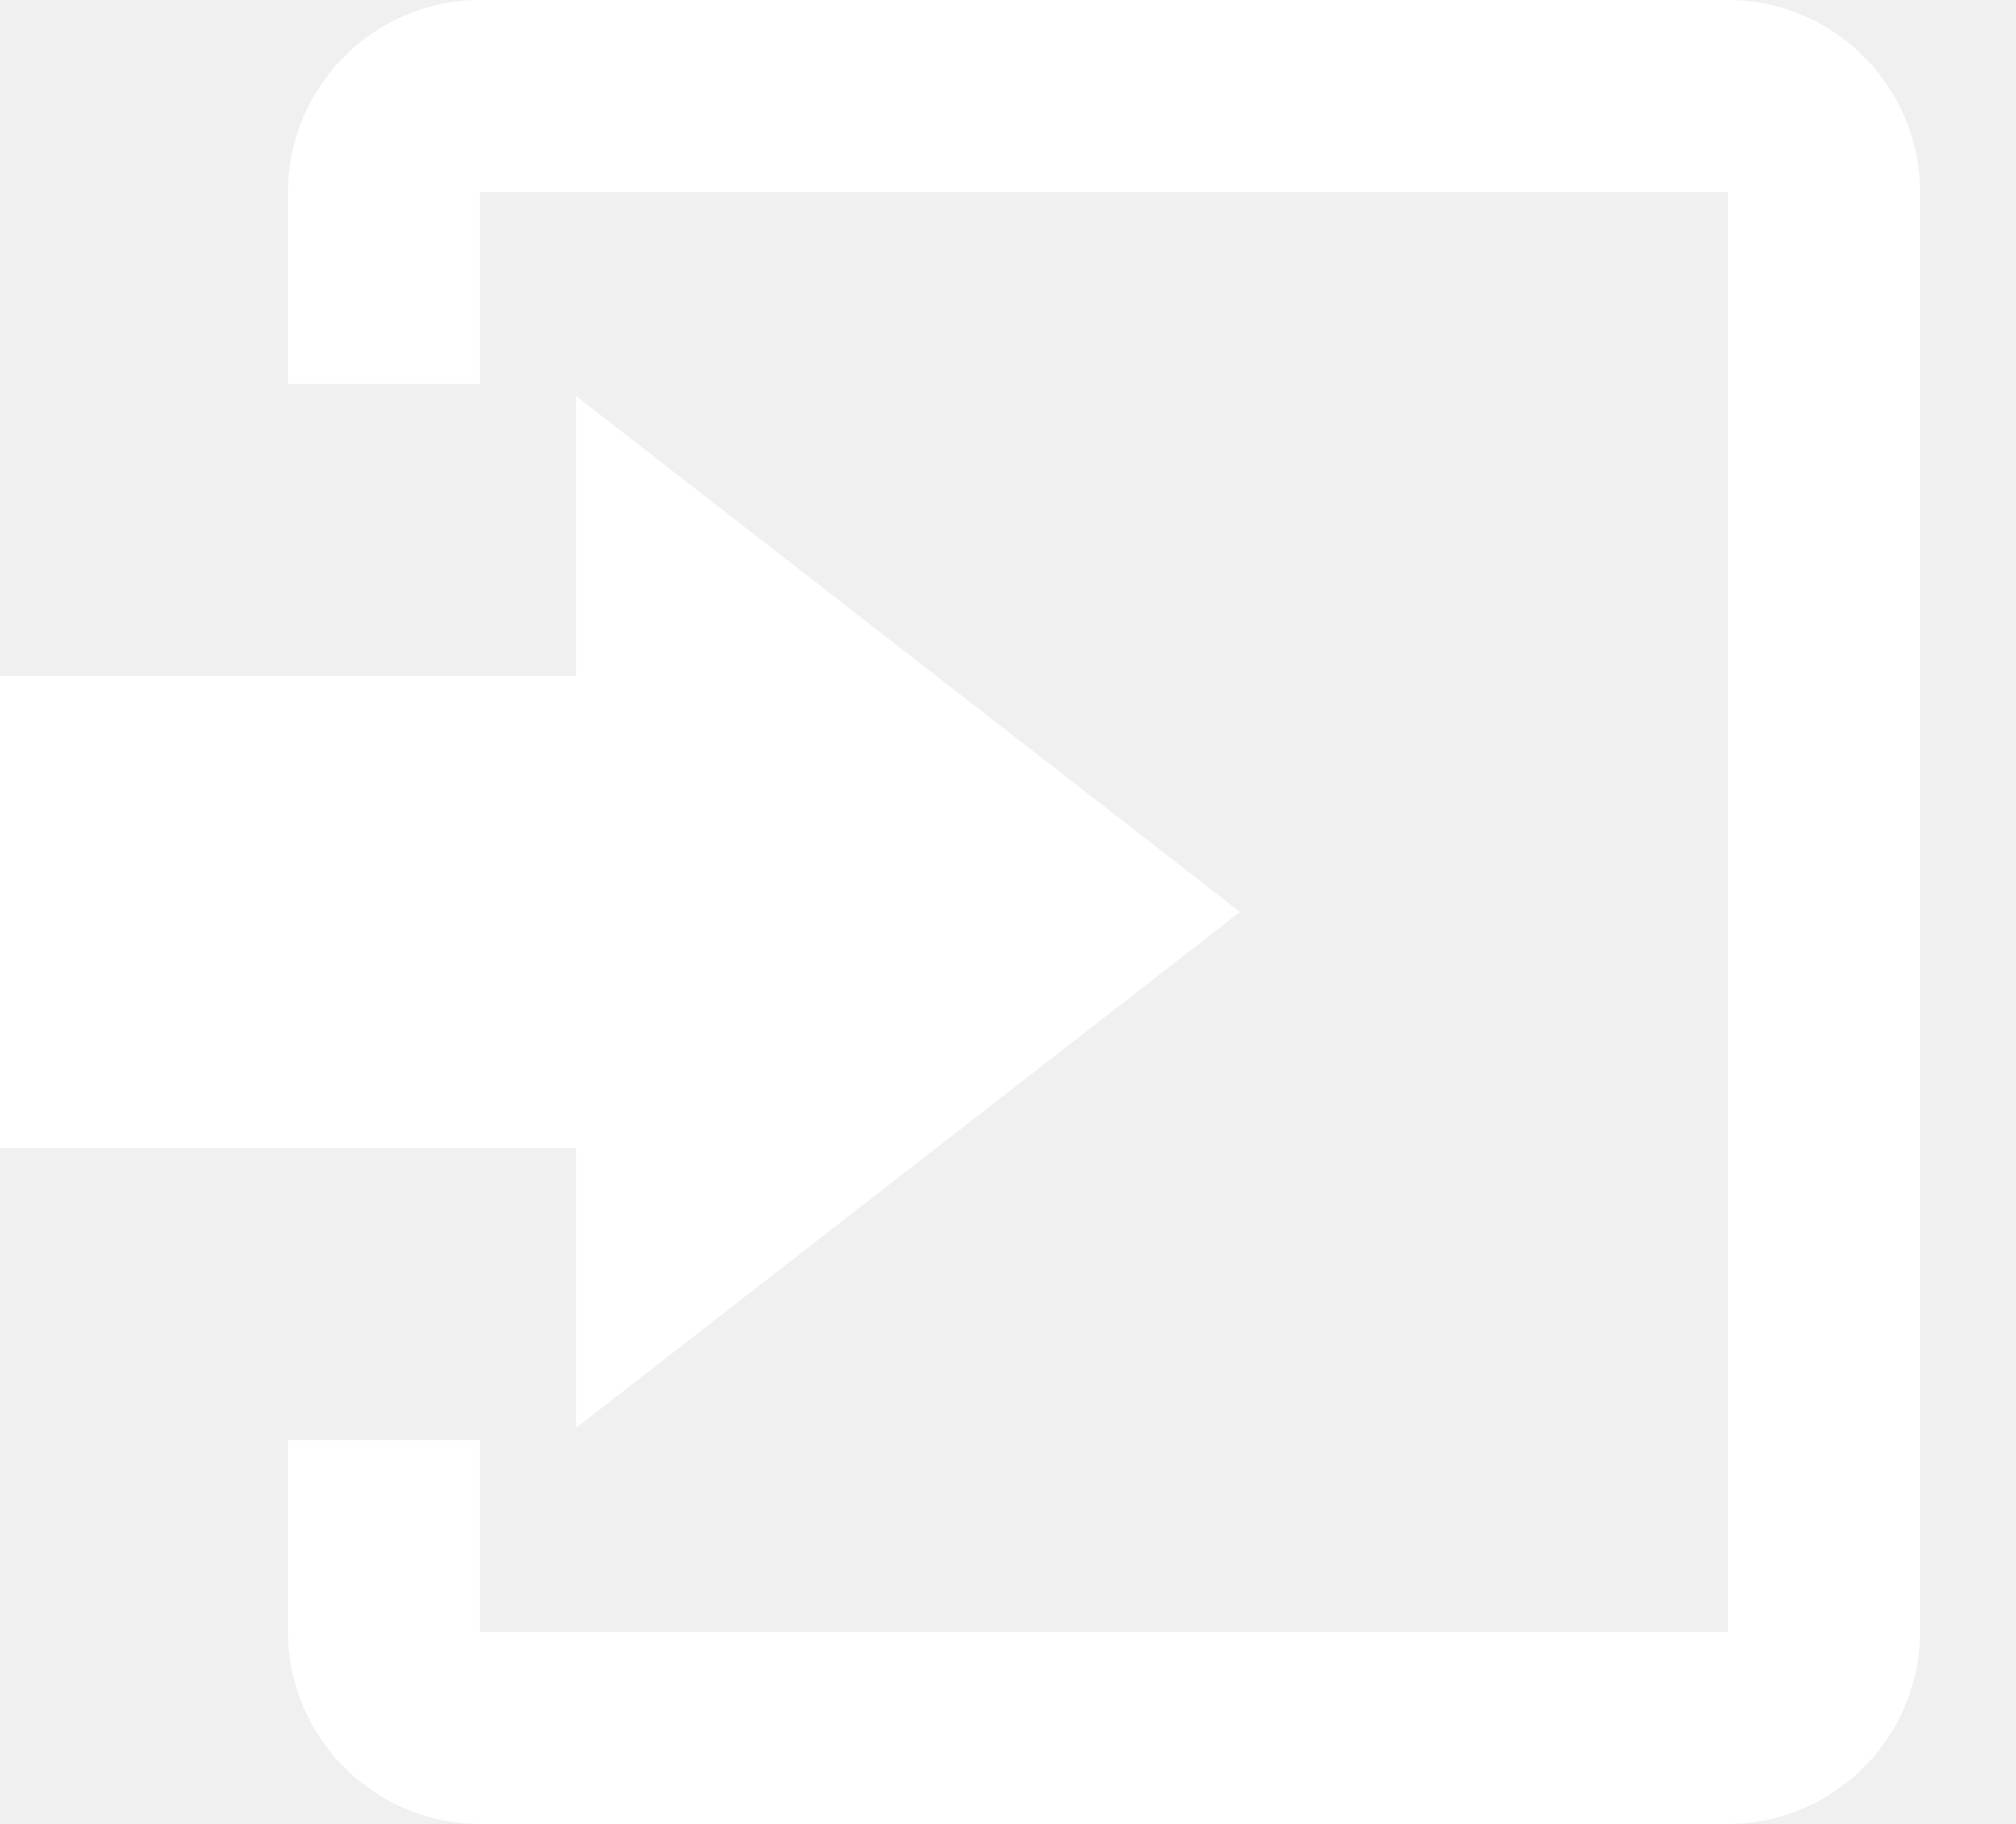
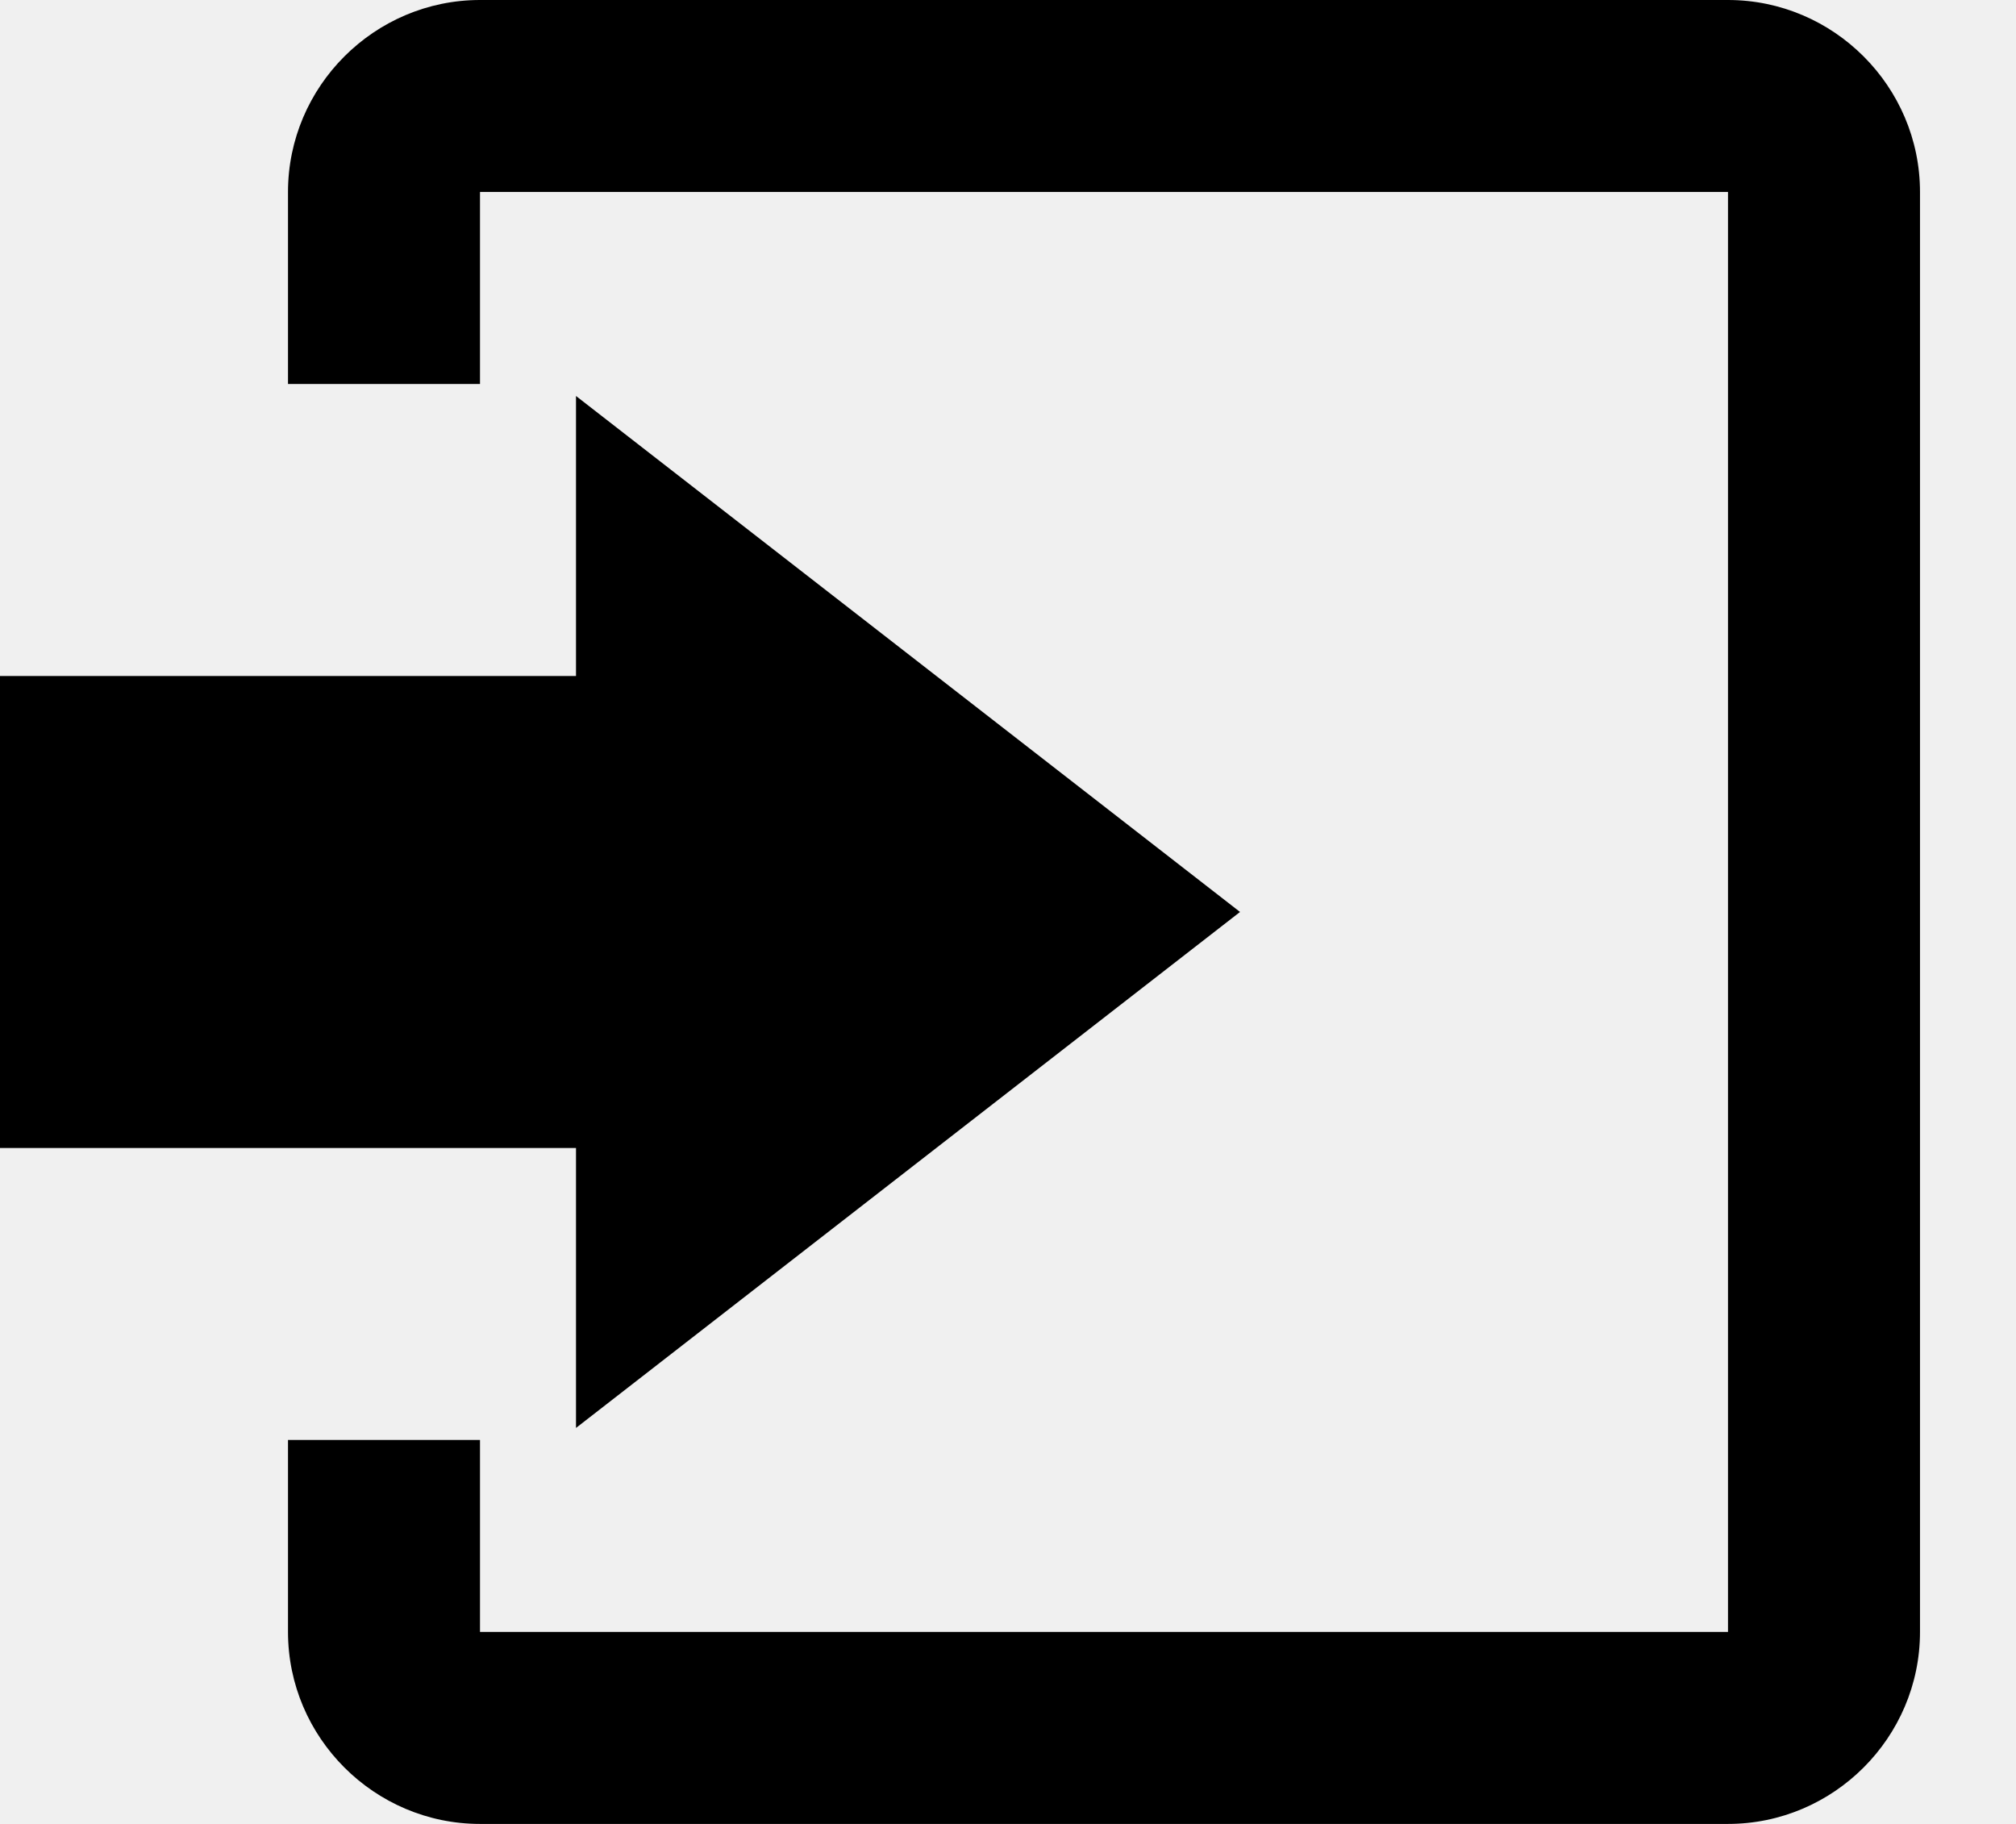
<svg xmlns="http://www.w3.org/2000/svg" width="21" height="19" viewBox="0 0 21 19">
-   <g fill="#FFF">
-     <path d="M6 14.875L12.917 9.5 6 4.125v2.917H-.042v4.917H6z" />
-     <path d="M18 0H5C3.9 0 3 .9 3 2v2h2V2h13v15H5v-2H3v2c0 1.1.9 2 2 2h13c1.1 0 2-.9 2-2V2c0-1.1-.9-2-2-2z" />
-   </g>
+   <path d="M6 14.875L12.917 9.5 6 4.125v2.917H-.042v4.917H6z" />
+   <path d="M18 0H5C3.9 0 3 .9 3 2v2h2V2h13v15H5v-2H3v2c0 1.1.9 2 2 2h13c1.1 0 2-.9 2-2V2c0-1.1-.9-2-2-2z" />
</svg>
